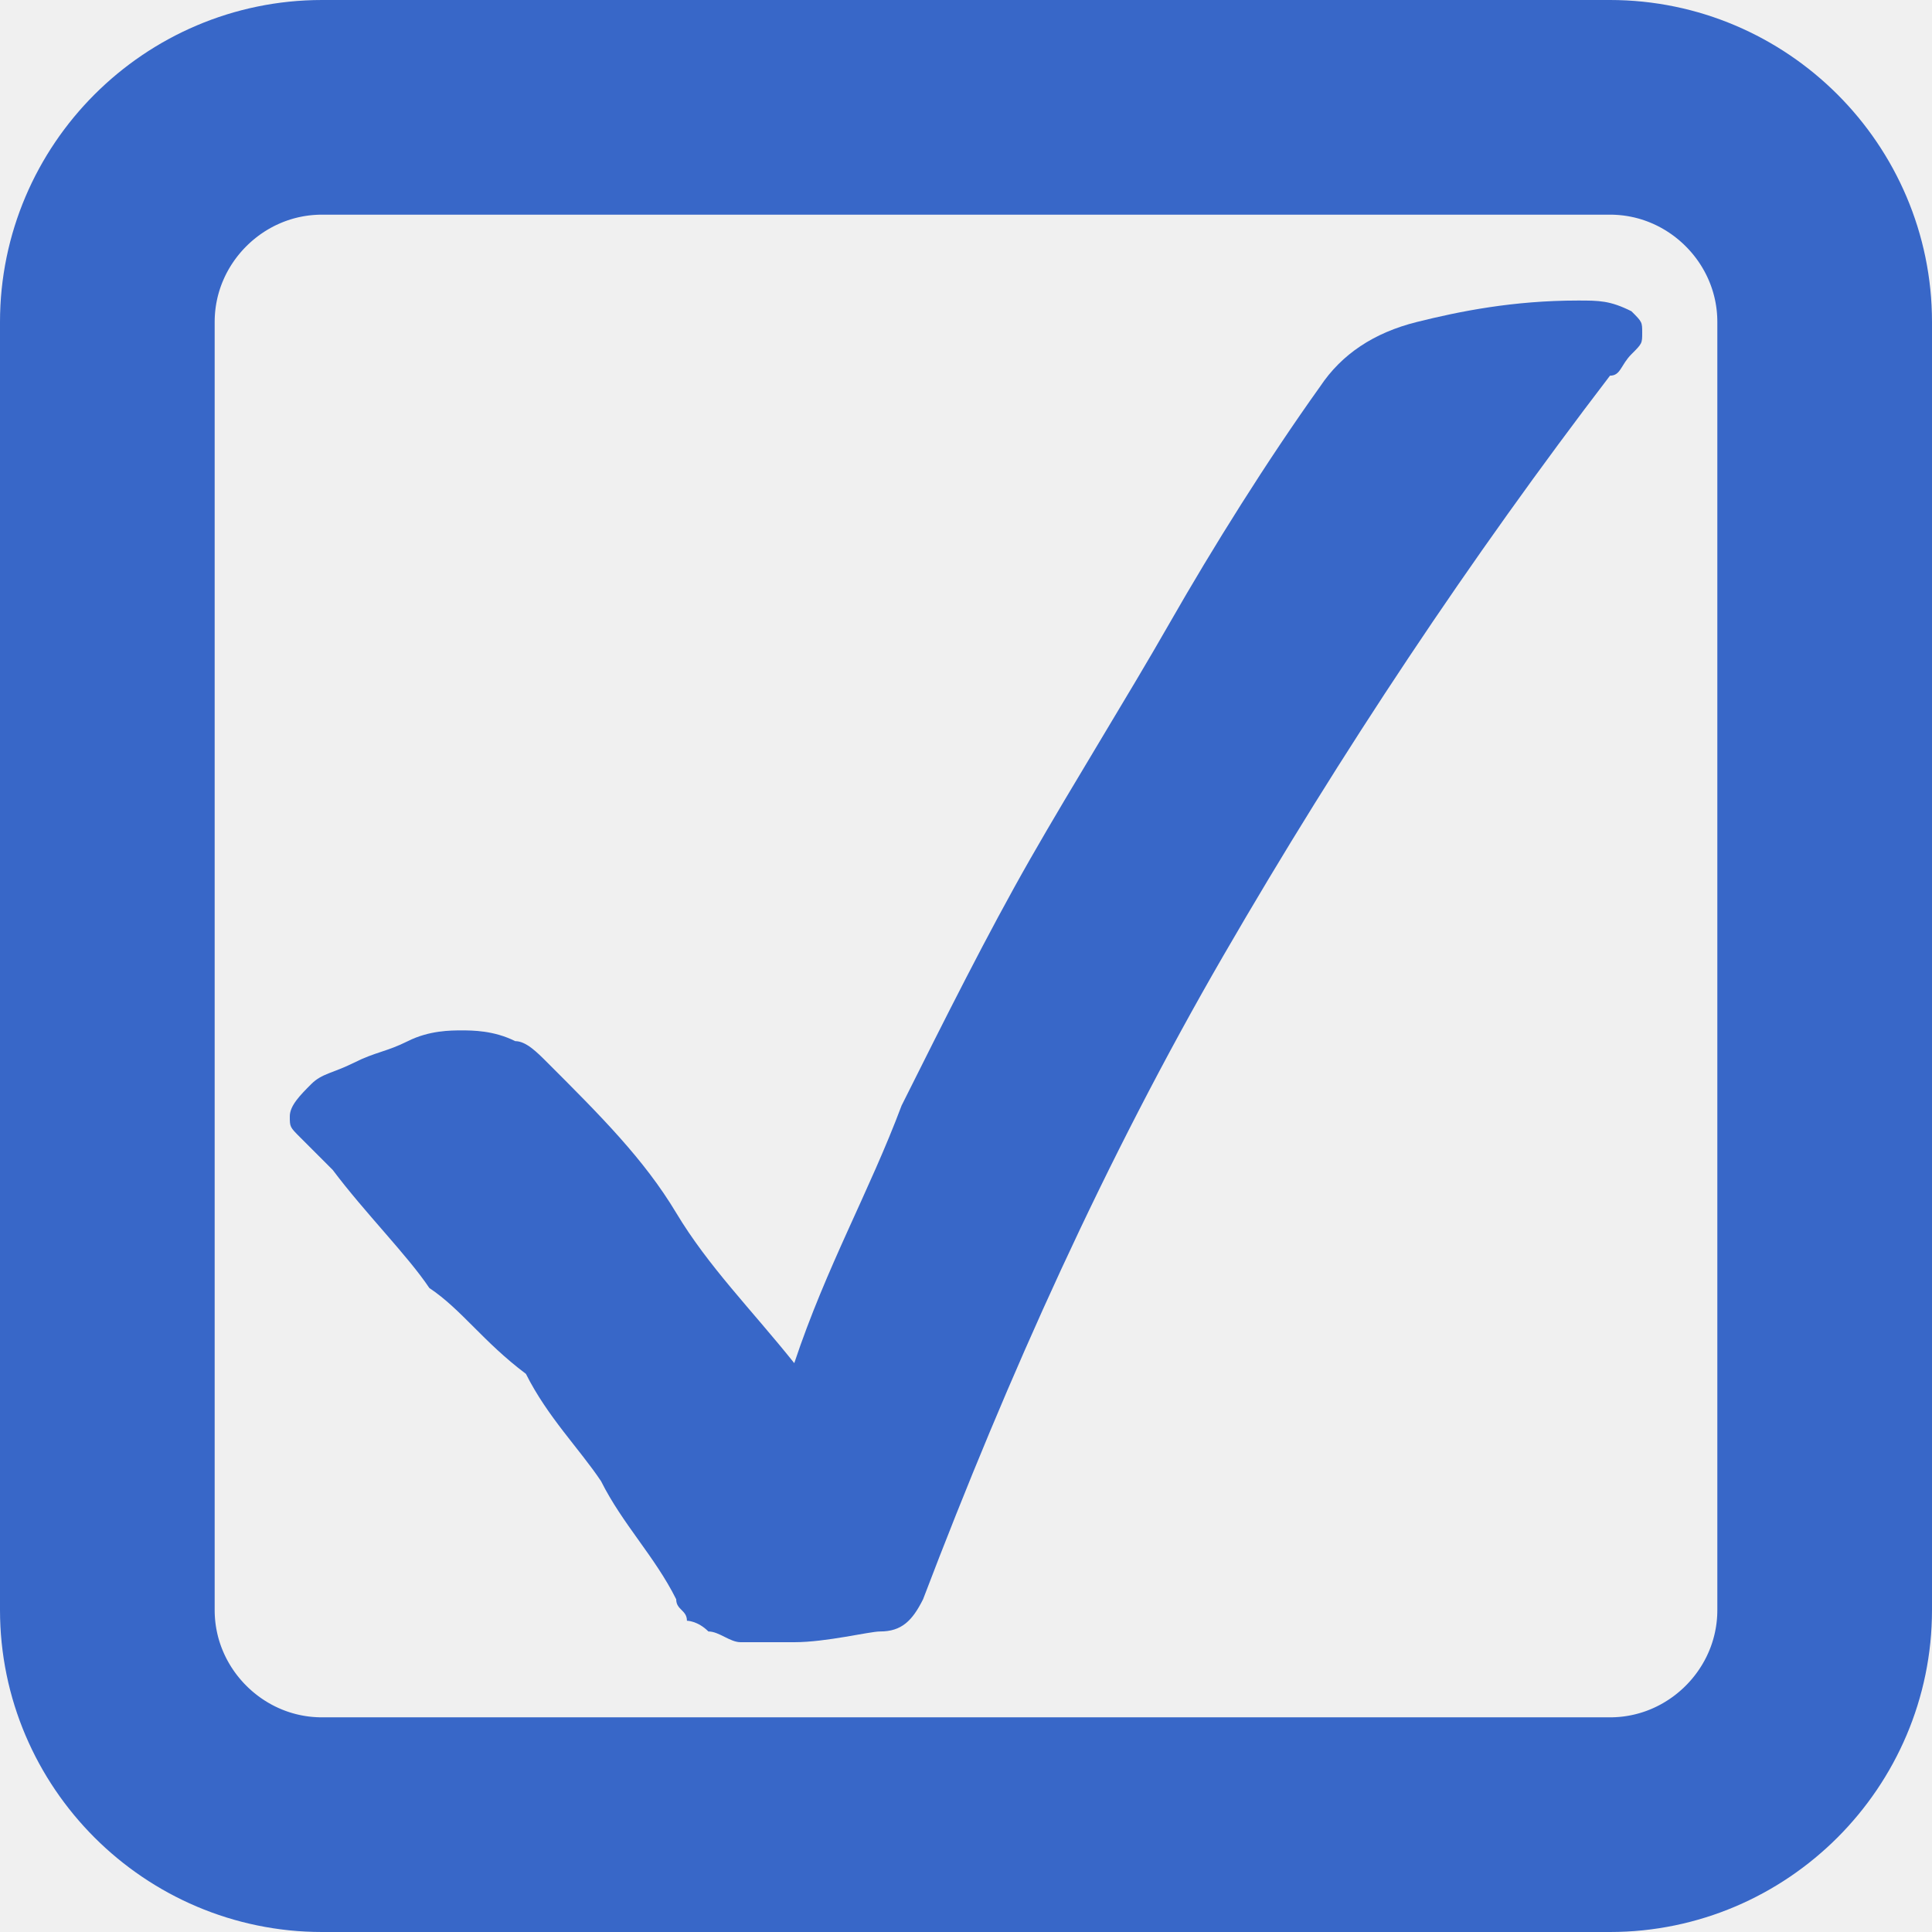
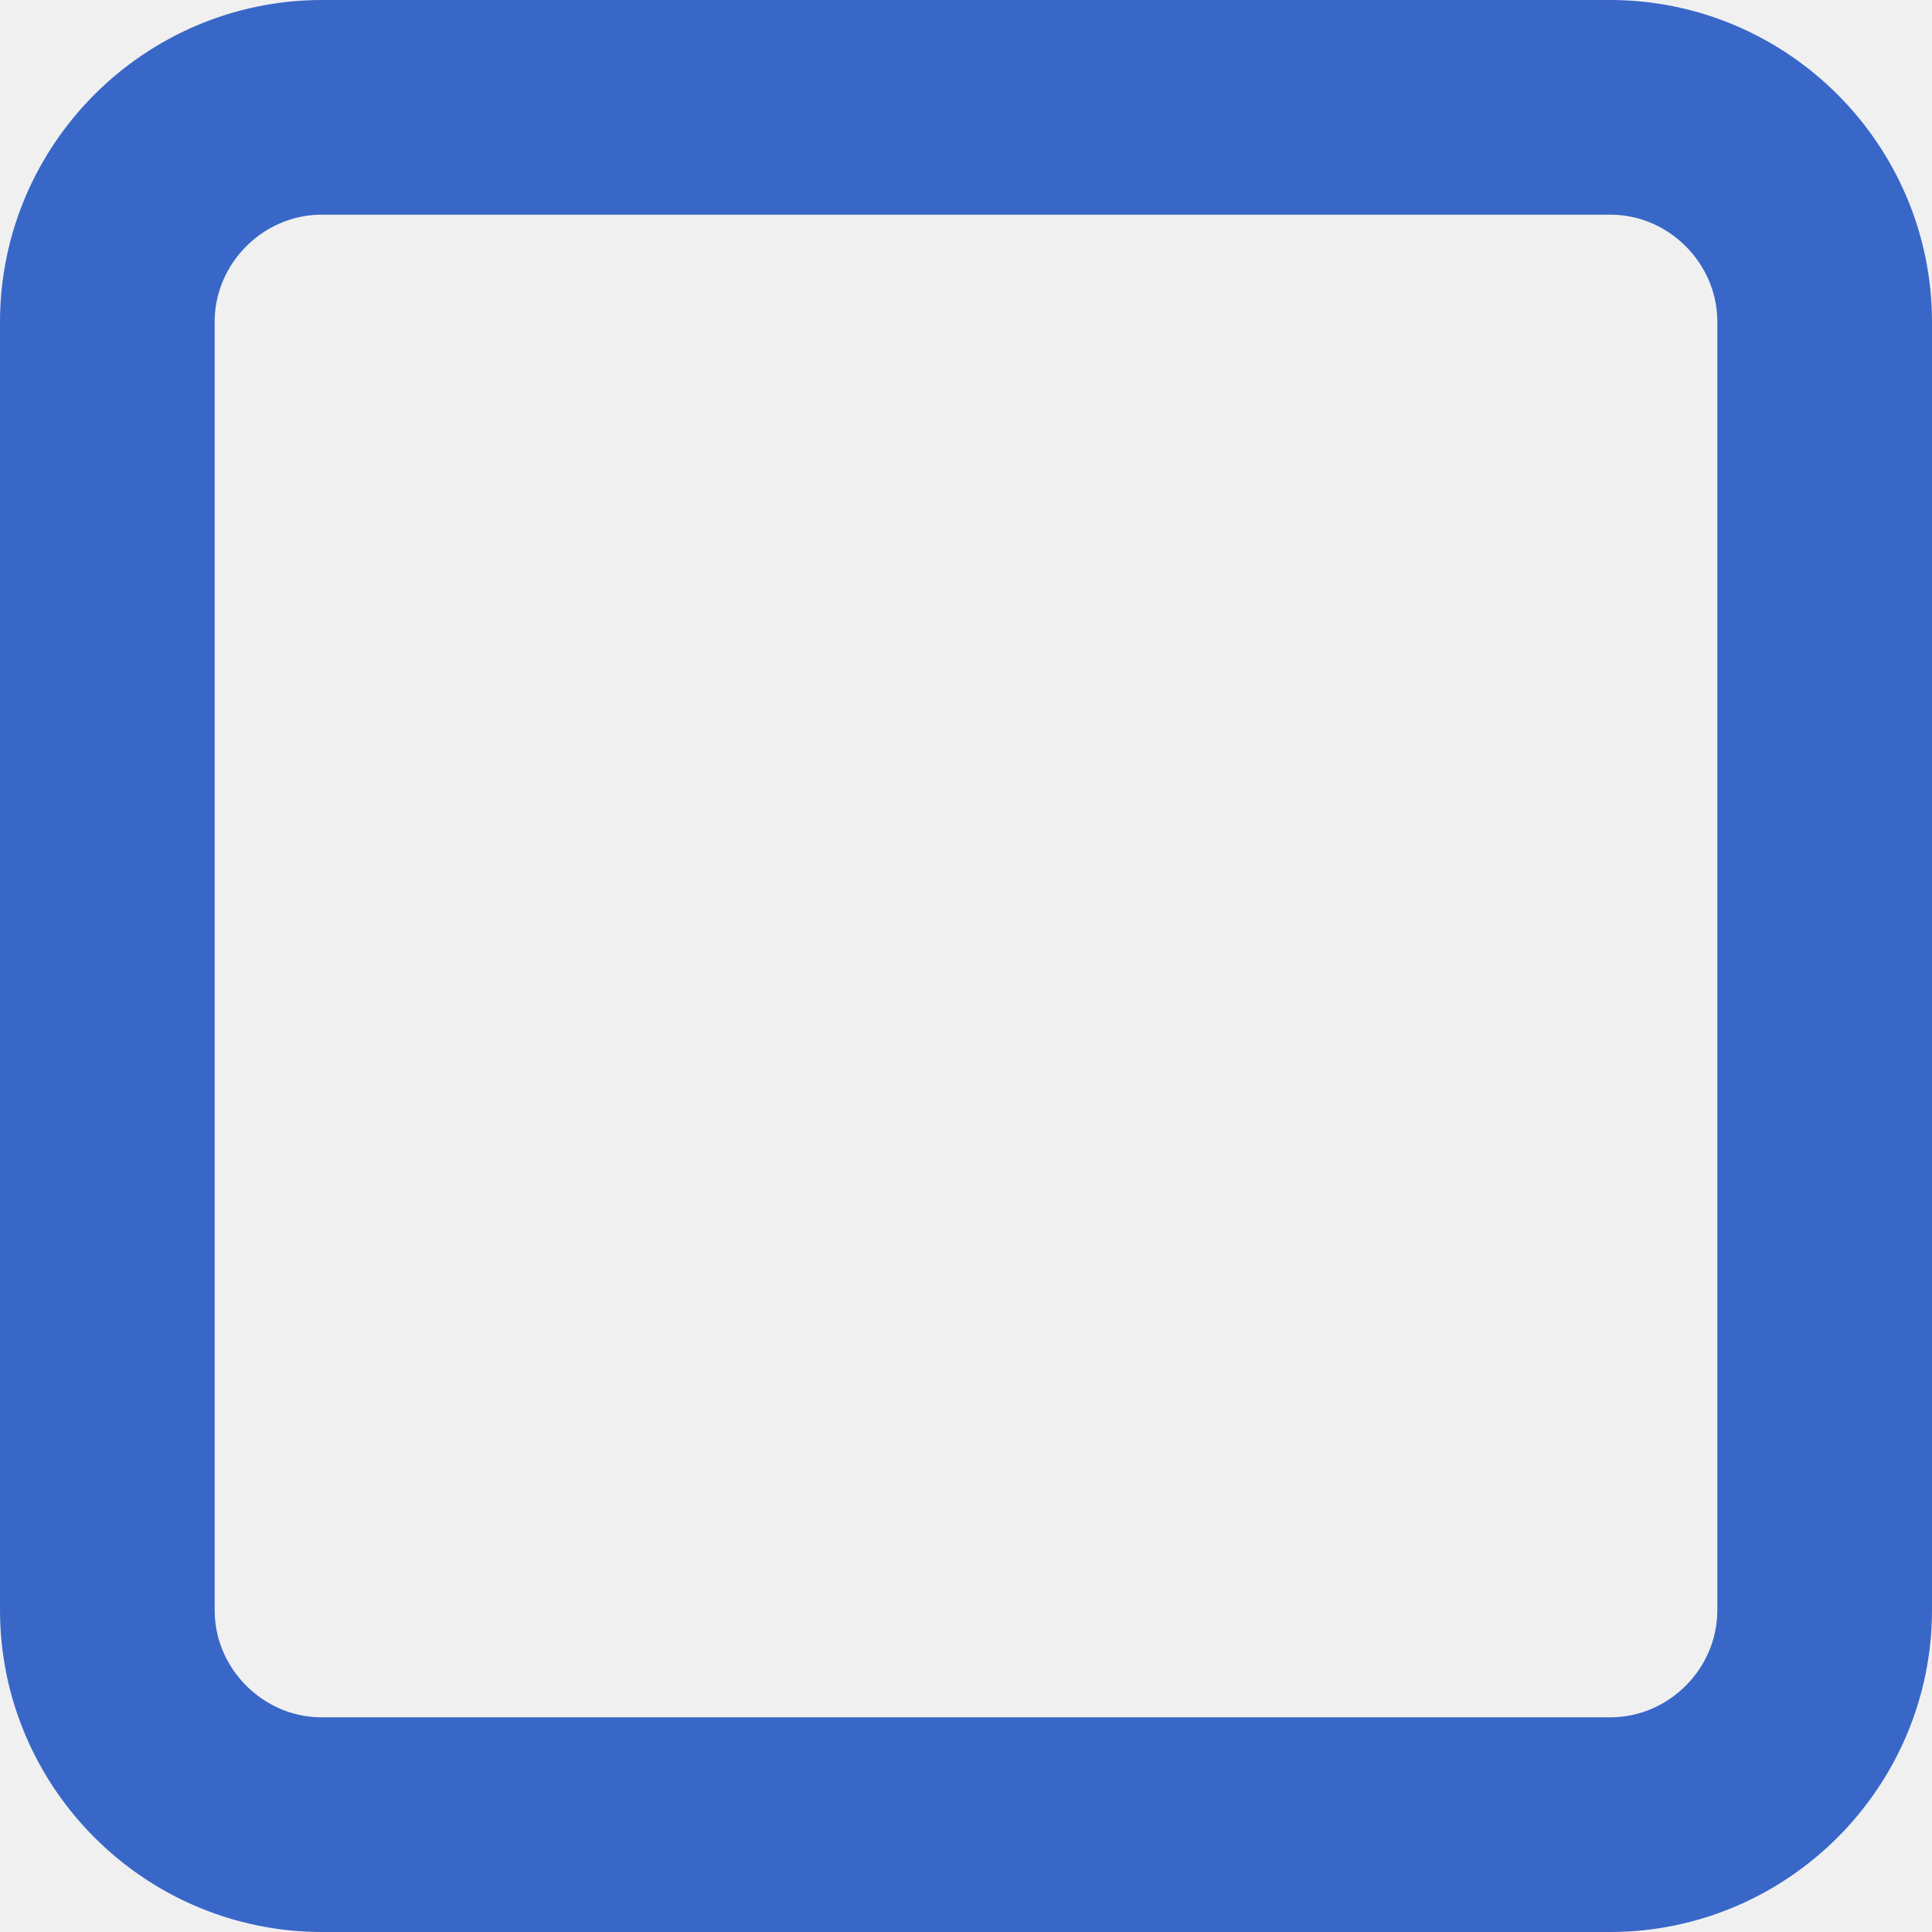
<svg xmlns="http://www.w3.org/2000/svg" version="1.1" id="Layer_1" x="0px" y="0px" viewBox="0 0 18 18" style="enable-background:new 0 0 18 18;" xml:space="preserve">
  <style type="text/css">
	.st0{fill:none;stroke:#FFFFFF;stroke-miterlimit:10;}
	.st1{fill:none;stroke:#3867C8;stroke-width:2;stroke-miterlimit:10;}
- 	.st2{fill:#3867C8;}
</style>
  <path class="st0" d="M8.8,14.4" />
  <g>
    <path class="st1" d="M1,15c0,1.1,0.9,2,2,2h12c1.1,0,2-0.9,2-2V3c0-1.1-0.9-2-2-2H3C1.9,1,1,1.9,1,3V15z" />
  </g>
-   <g>
-     <path class="st2" d="M3.1,10.9c-0.1-0.1-0.2-0.2-0.3-0.3c-0.1-0.1-0.1-0.1-0.1-0.2c0-0.1,0.1-0.2,0.2-0.3C3,10,3.1,10,3.3,9.9   c0.2-0.1,0.3-0.1,0.5-0.2C4,9.6,4.2,9.6,4.3,9.6s0.3,0,0.5,0.1C4.9,9.7,5,9.8,5.1,9.9c0.5,0.5,0.9,0.9,1.2,1.4   c0.3,0.5,0.7,0.9,1.1,1.4c0.3-0.9,0.7-1.6,1-2.4C8.8,9.5,9.2,8.7,9.6,8s0.9-1.5,1.3-2.2c0.4-0.7,0.9-1.5,1.4-2.2   c0.2-0.3,0.5-0.5,0.9-0.6c0.4-0.1,0.9-0.2,1.5-0.2c0.2,0,0.3,0,0.5,0.1c0.1,0.1,0.1,0.1,0.1,0.2c0,0.1,0,0.1-0.1,0.2   c-0.1,0.1-0.1,0.2-0.2,0.2c-1.3,1.7-2.5,3.5-3.6,5.4s-2,3.9-2.8,6c-0.1,0.2-0.2,0.3-0.4,0.3c-0.1,0-0.5,0.1-0.8,0.1   c-0.2,0-0.3,0-0.5,0c-0.1,0-0.2-0.1-0.3-0.1c-0.1-0.1-0.2-0.1-0.2-0.1C6.4,15,6.3,15,6.3,14.9c-0.2-0.4-0.5-0.7-0.7-1.1   c-0.2-0.3-0.5-0.6-0.7-1C4.5,12.5,4.3,12.2,4,12C3.8,11.7,3.4,11.3,3.1,10.9z" />
-   </g>
</svg>
